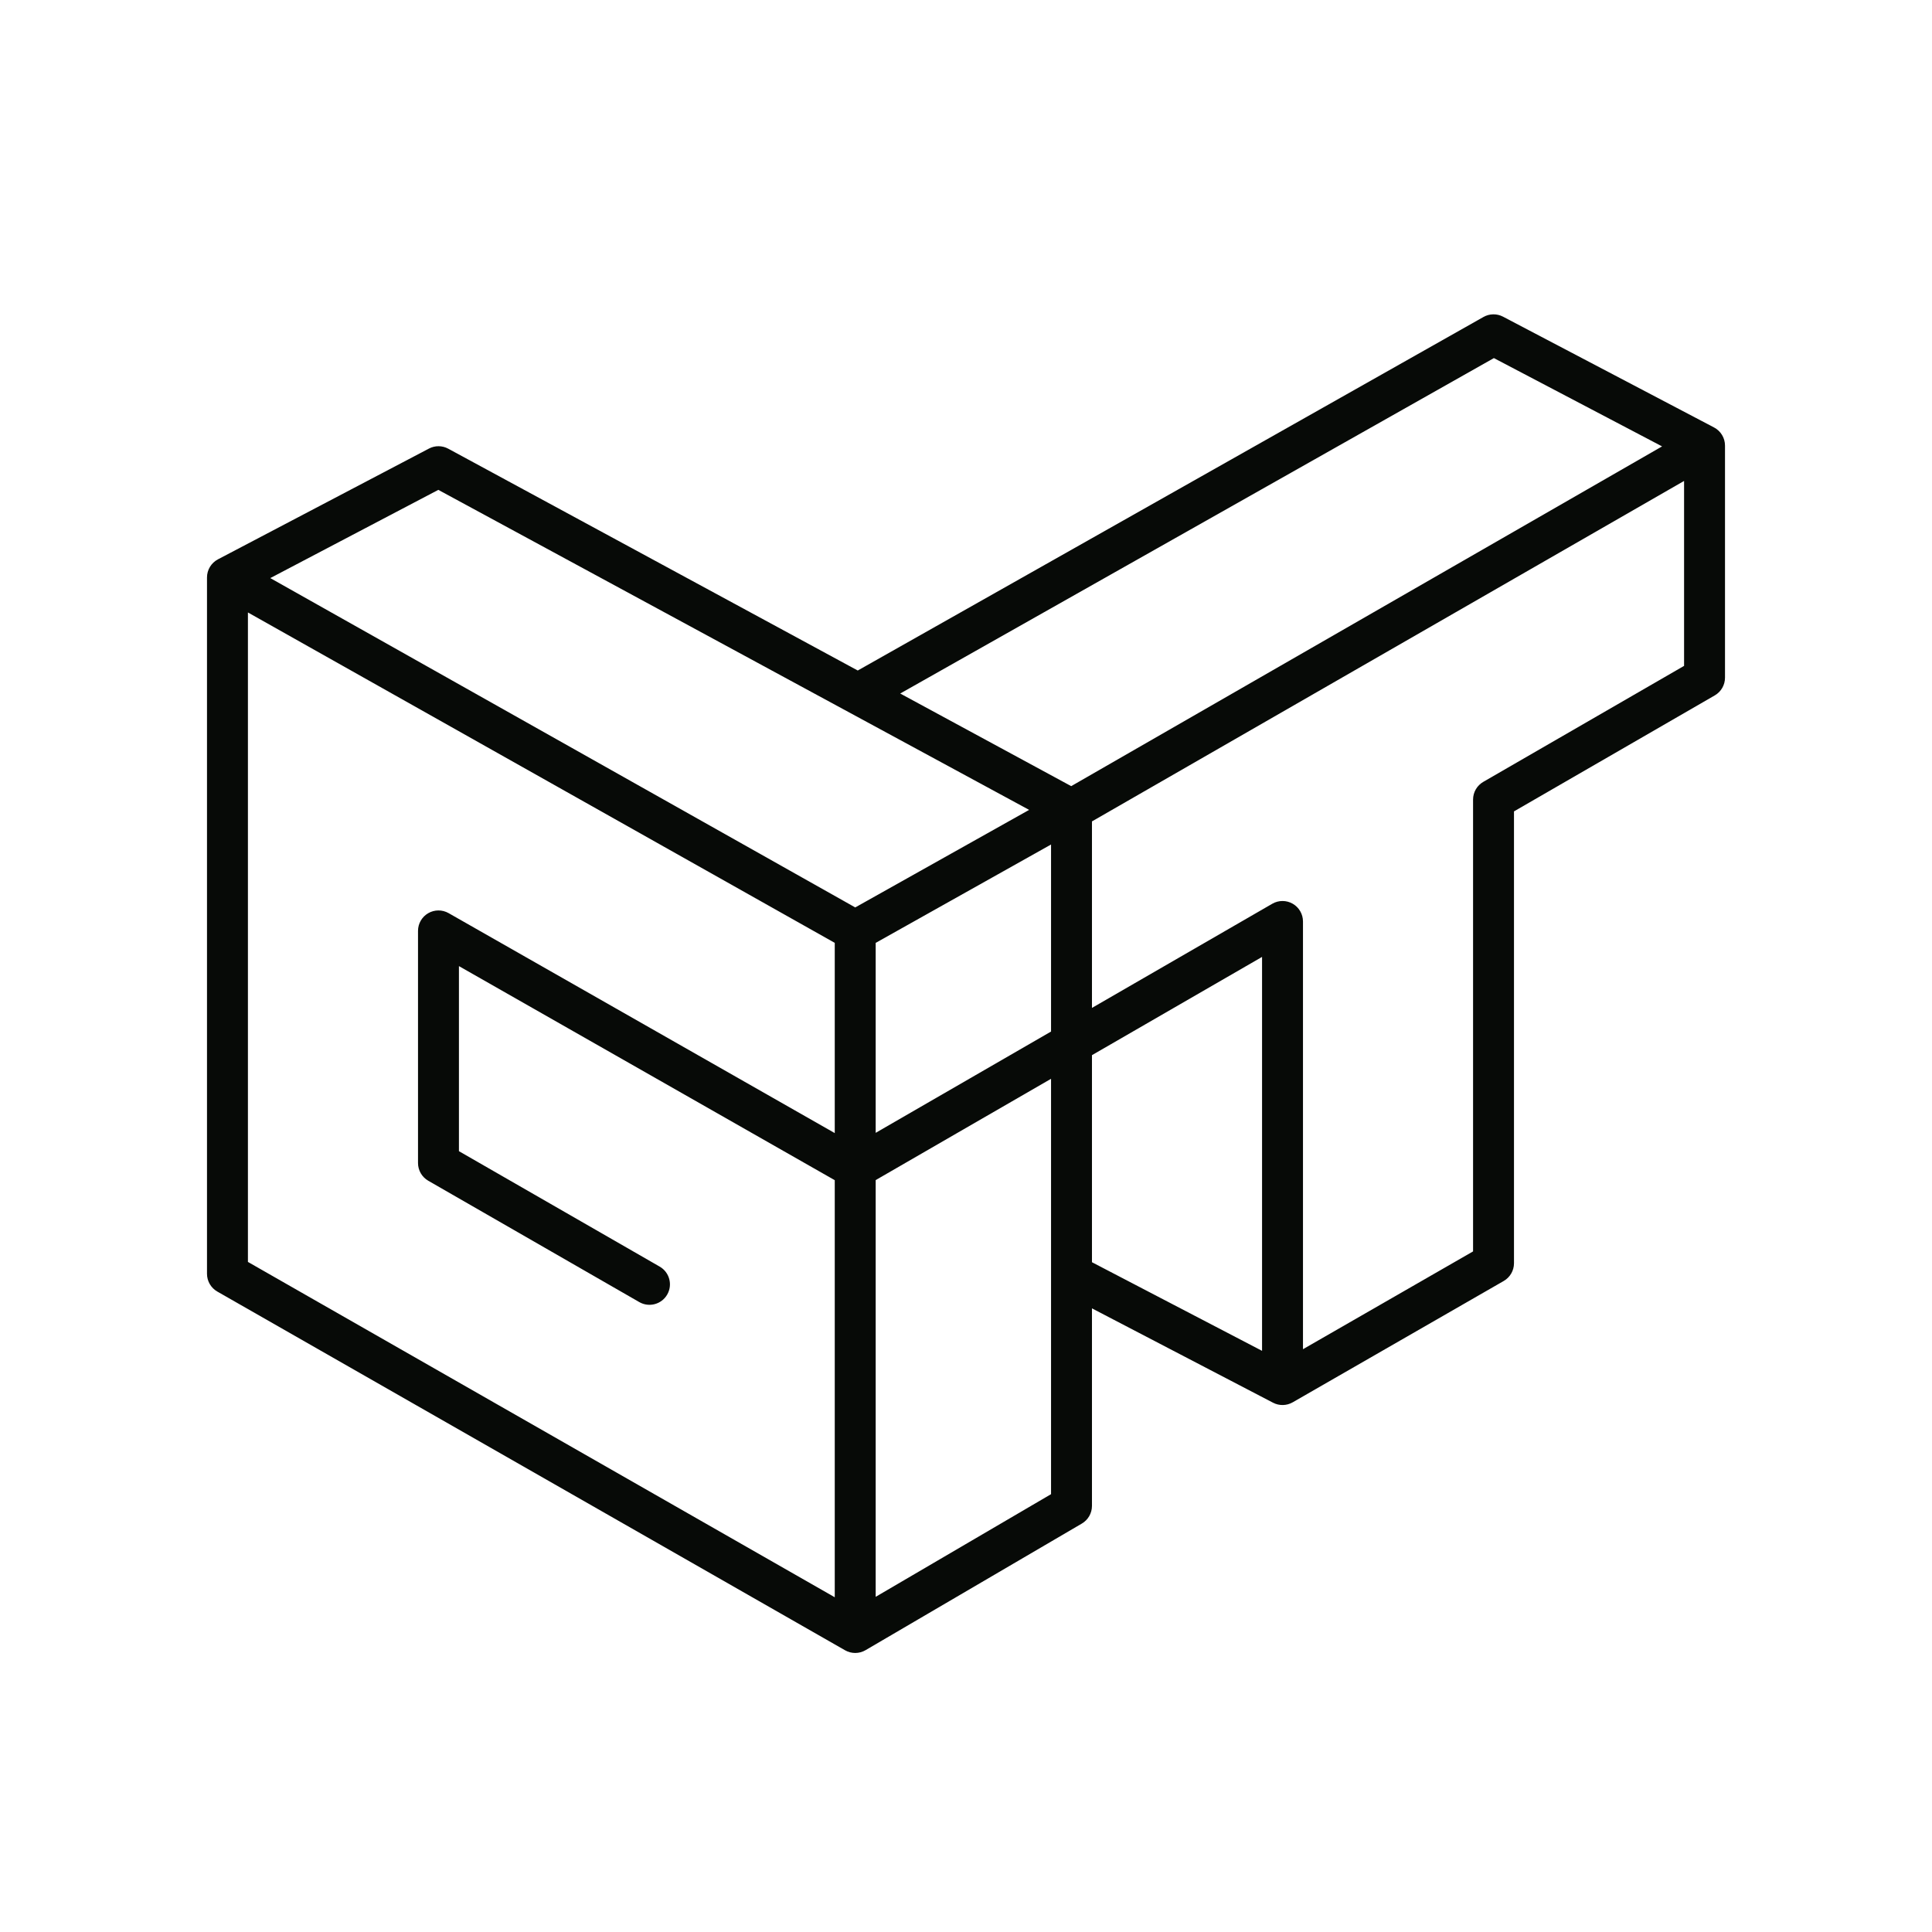
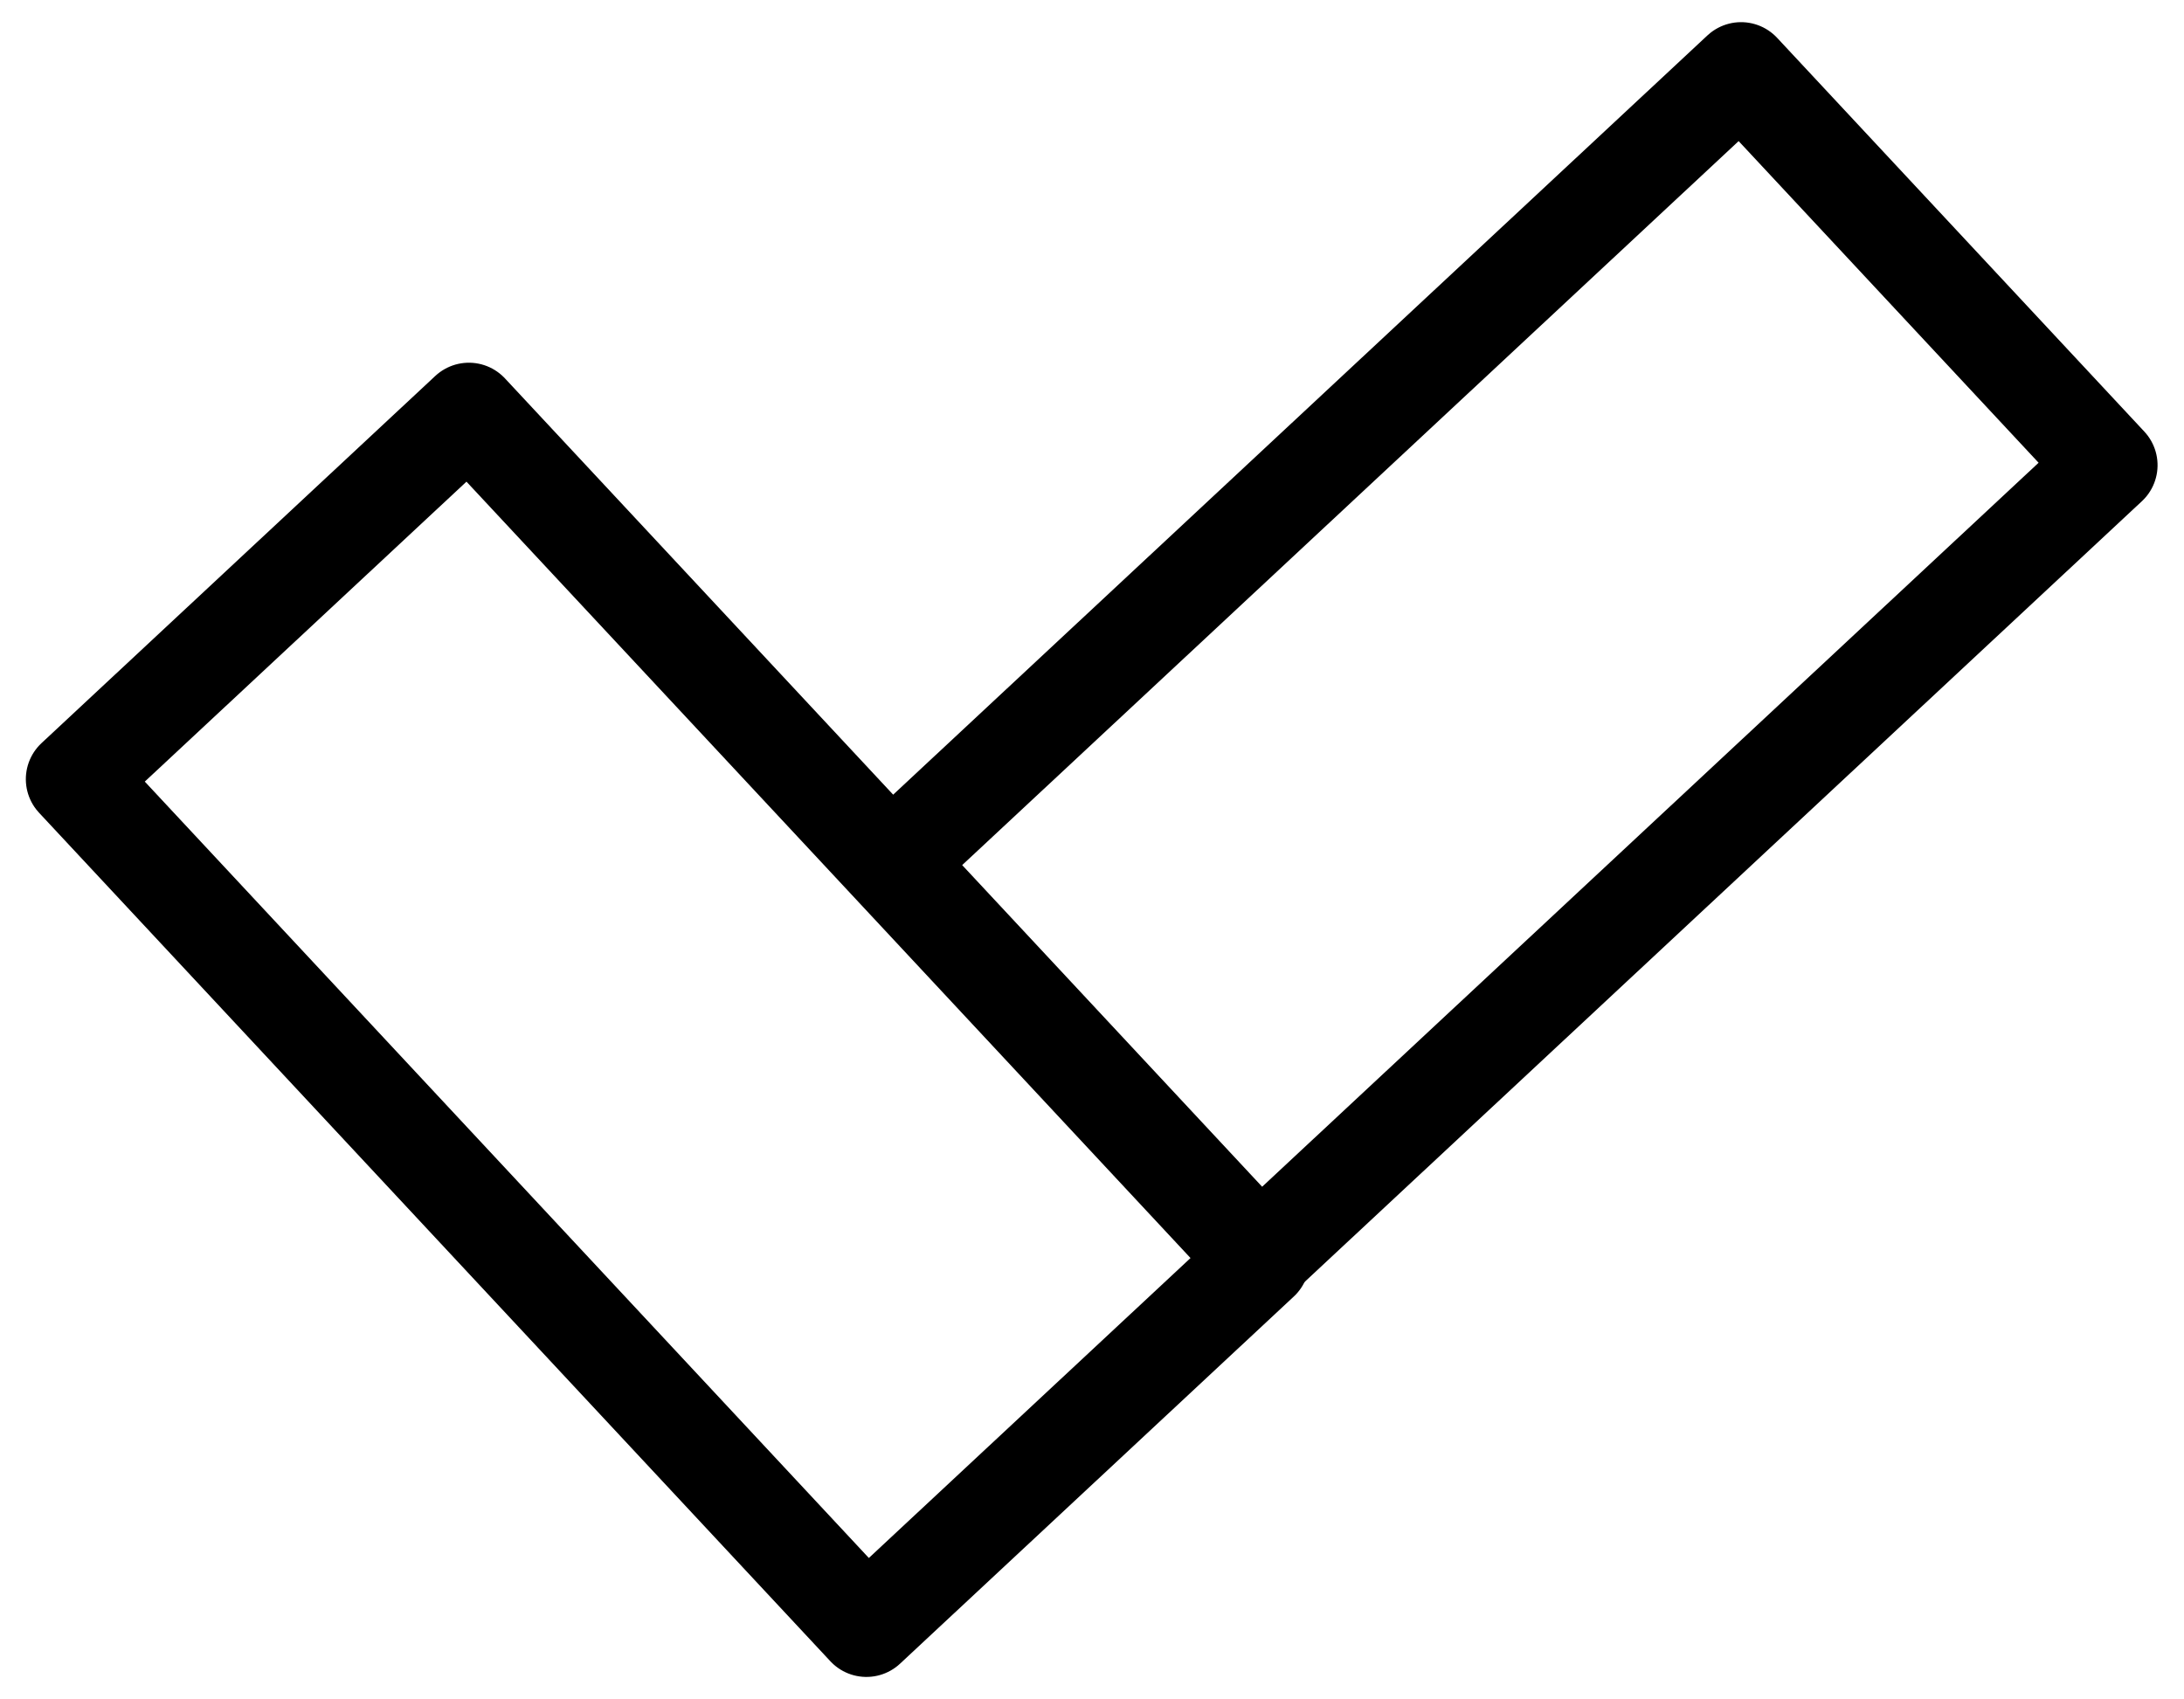
- <svg xmlns="http://www.w3.org/2000/svg" width="252" height="252" viewBox="0 0 252 252" fill="none">
-   <path fill-rule="evenodd" clip-rule="evenodd" d="M193.495 41.345C194.284 40.899 195.246 40.885 196.049 41.306L223.572 55.755C224.45 56.217 225 57.127 225 58.118V88.394C225 89.347 224.492 90.228 223.666 90.705L197.477 105.833V164.771C197.477 165.726 196.966 166.608 196.138 167.085L168.615 182.91C167.826 183.364 166.859 183.384 166.052 182.964L142.43 170.656V196.423C142.43 197.37 141.928 198.247 141.11 198.726L112.899 215.24C112.074 215.722 111.055 215.727 110.226 215.254L28.345 168.464C27.513 167.989 27 167.105 27 166.147V75.32C27 74.329 27.55 73.419 28.428 72.957L55.952 58.508C56.739 58.094 57.681 58.1 58.463 58.524L111.88 87.458L193.495 41.345ZM117.419 90.459L139.723 102.54L216.792 58.225L194.855 46.708L117.419 90.459ZM219.662 62.732L142.43 107.14V131.466L165.95 117.88C166.776 117.403 167.793 117.403 168.619 117.88C169.445 118.356 169.954 119.237 169.954 120.191V175.984L192.139 163.227V104.293C192.139 103.339 192.648 102.458 193.473 101.982L219.662 86.854V62.732ZM164.616 176.197V124.815L142.43 137.63V164.637L164.616 176.197ZM137.093 134.549V110.153L114.219 122.985V147.762L137.093 134.549ZM114.219 153.926L137.093 140.713V194.892L114.219 208.282V153.926ZM108.881 147.794V122.982L32.338 79.886V164.598L108.881 208.338V153.937L59.861 126.014V150.153L86.046 165.21C87.323 165.944 87.764 167.576 87.029 168.854C86.294 170.131 84.663 170.572 83.385 169.837L55.862 154.011C55.034 153.535 54.523 152.653 54.523 151.697V121.422C54.523 120.471 55.029 119.592 55.851 119.114C56.673 118.637 57.687 118.632 58.513 119.103L108.881 147.794ZM35.254 75.403L111.553 118.36L134.234 105.637L57.172 63.895L35.254 75.403Z" fill="#070A07" />
+ <svg xmlns="http://www.w3.org/2000/svg" width="288px" height="224px" viewBox="0 0 288 224" version="1.1">
+   <g id="Page-1" stroke="none" stroke-width="1" fill="none" fill-rule="evenodd" stroke-linejoin="round">
+     <g id="Artboard" transform="translate(-63, -236)" stroke="#000000" stroke-width="13">
+       <g id="Group" transform="translate(82.02037, 253.897)">
+         <rect id="Rectangle" transform="translate(69.02245, 116.5973) rotate(47) translate(-69.02245, -116.5973) " x="-7.478" y="81.097" width="153" height="71" />
+         <rect id="Rectangle" transform="translate(178.8334, 69.66154) rotate(137) translate(-178.8334, -69.66154) " x="102.333" y="34.162" width="153" height="71" />
+       </g>
+     </g>
+   </g>
</svg>
